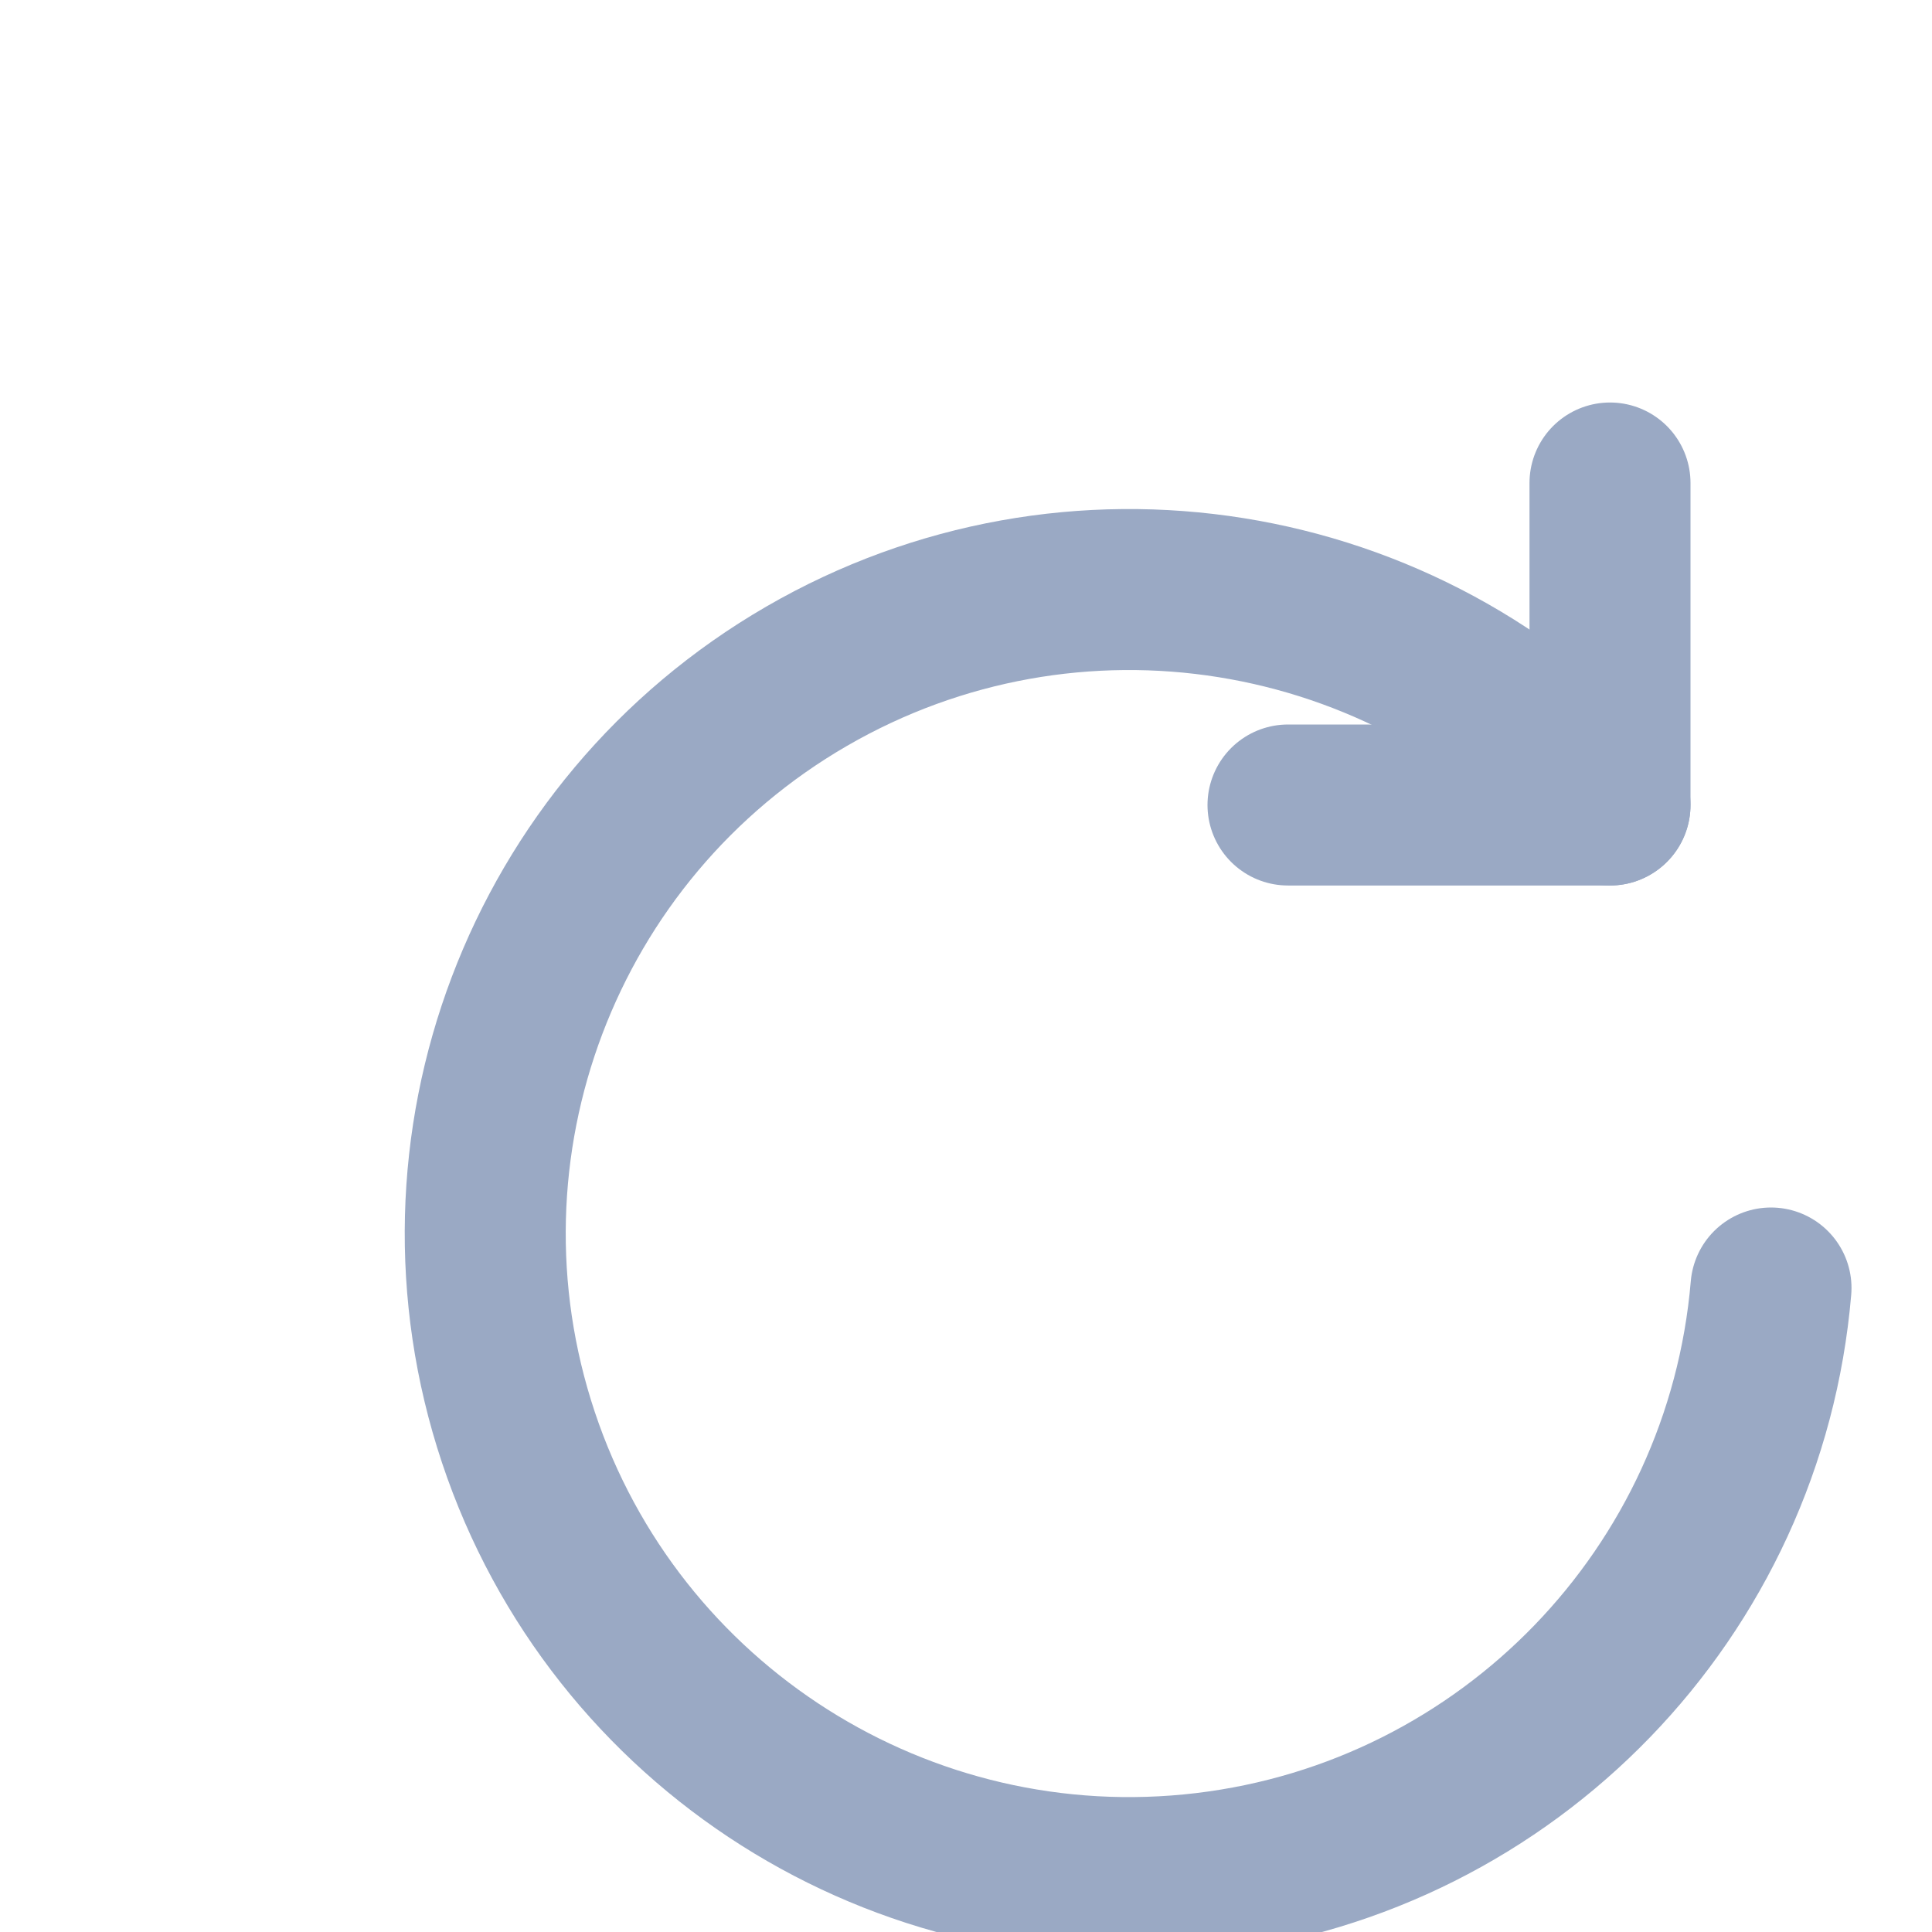
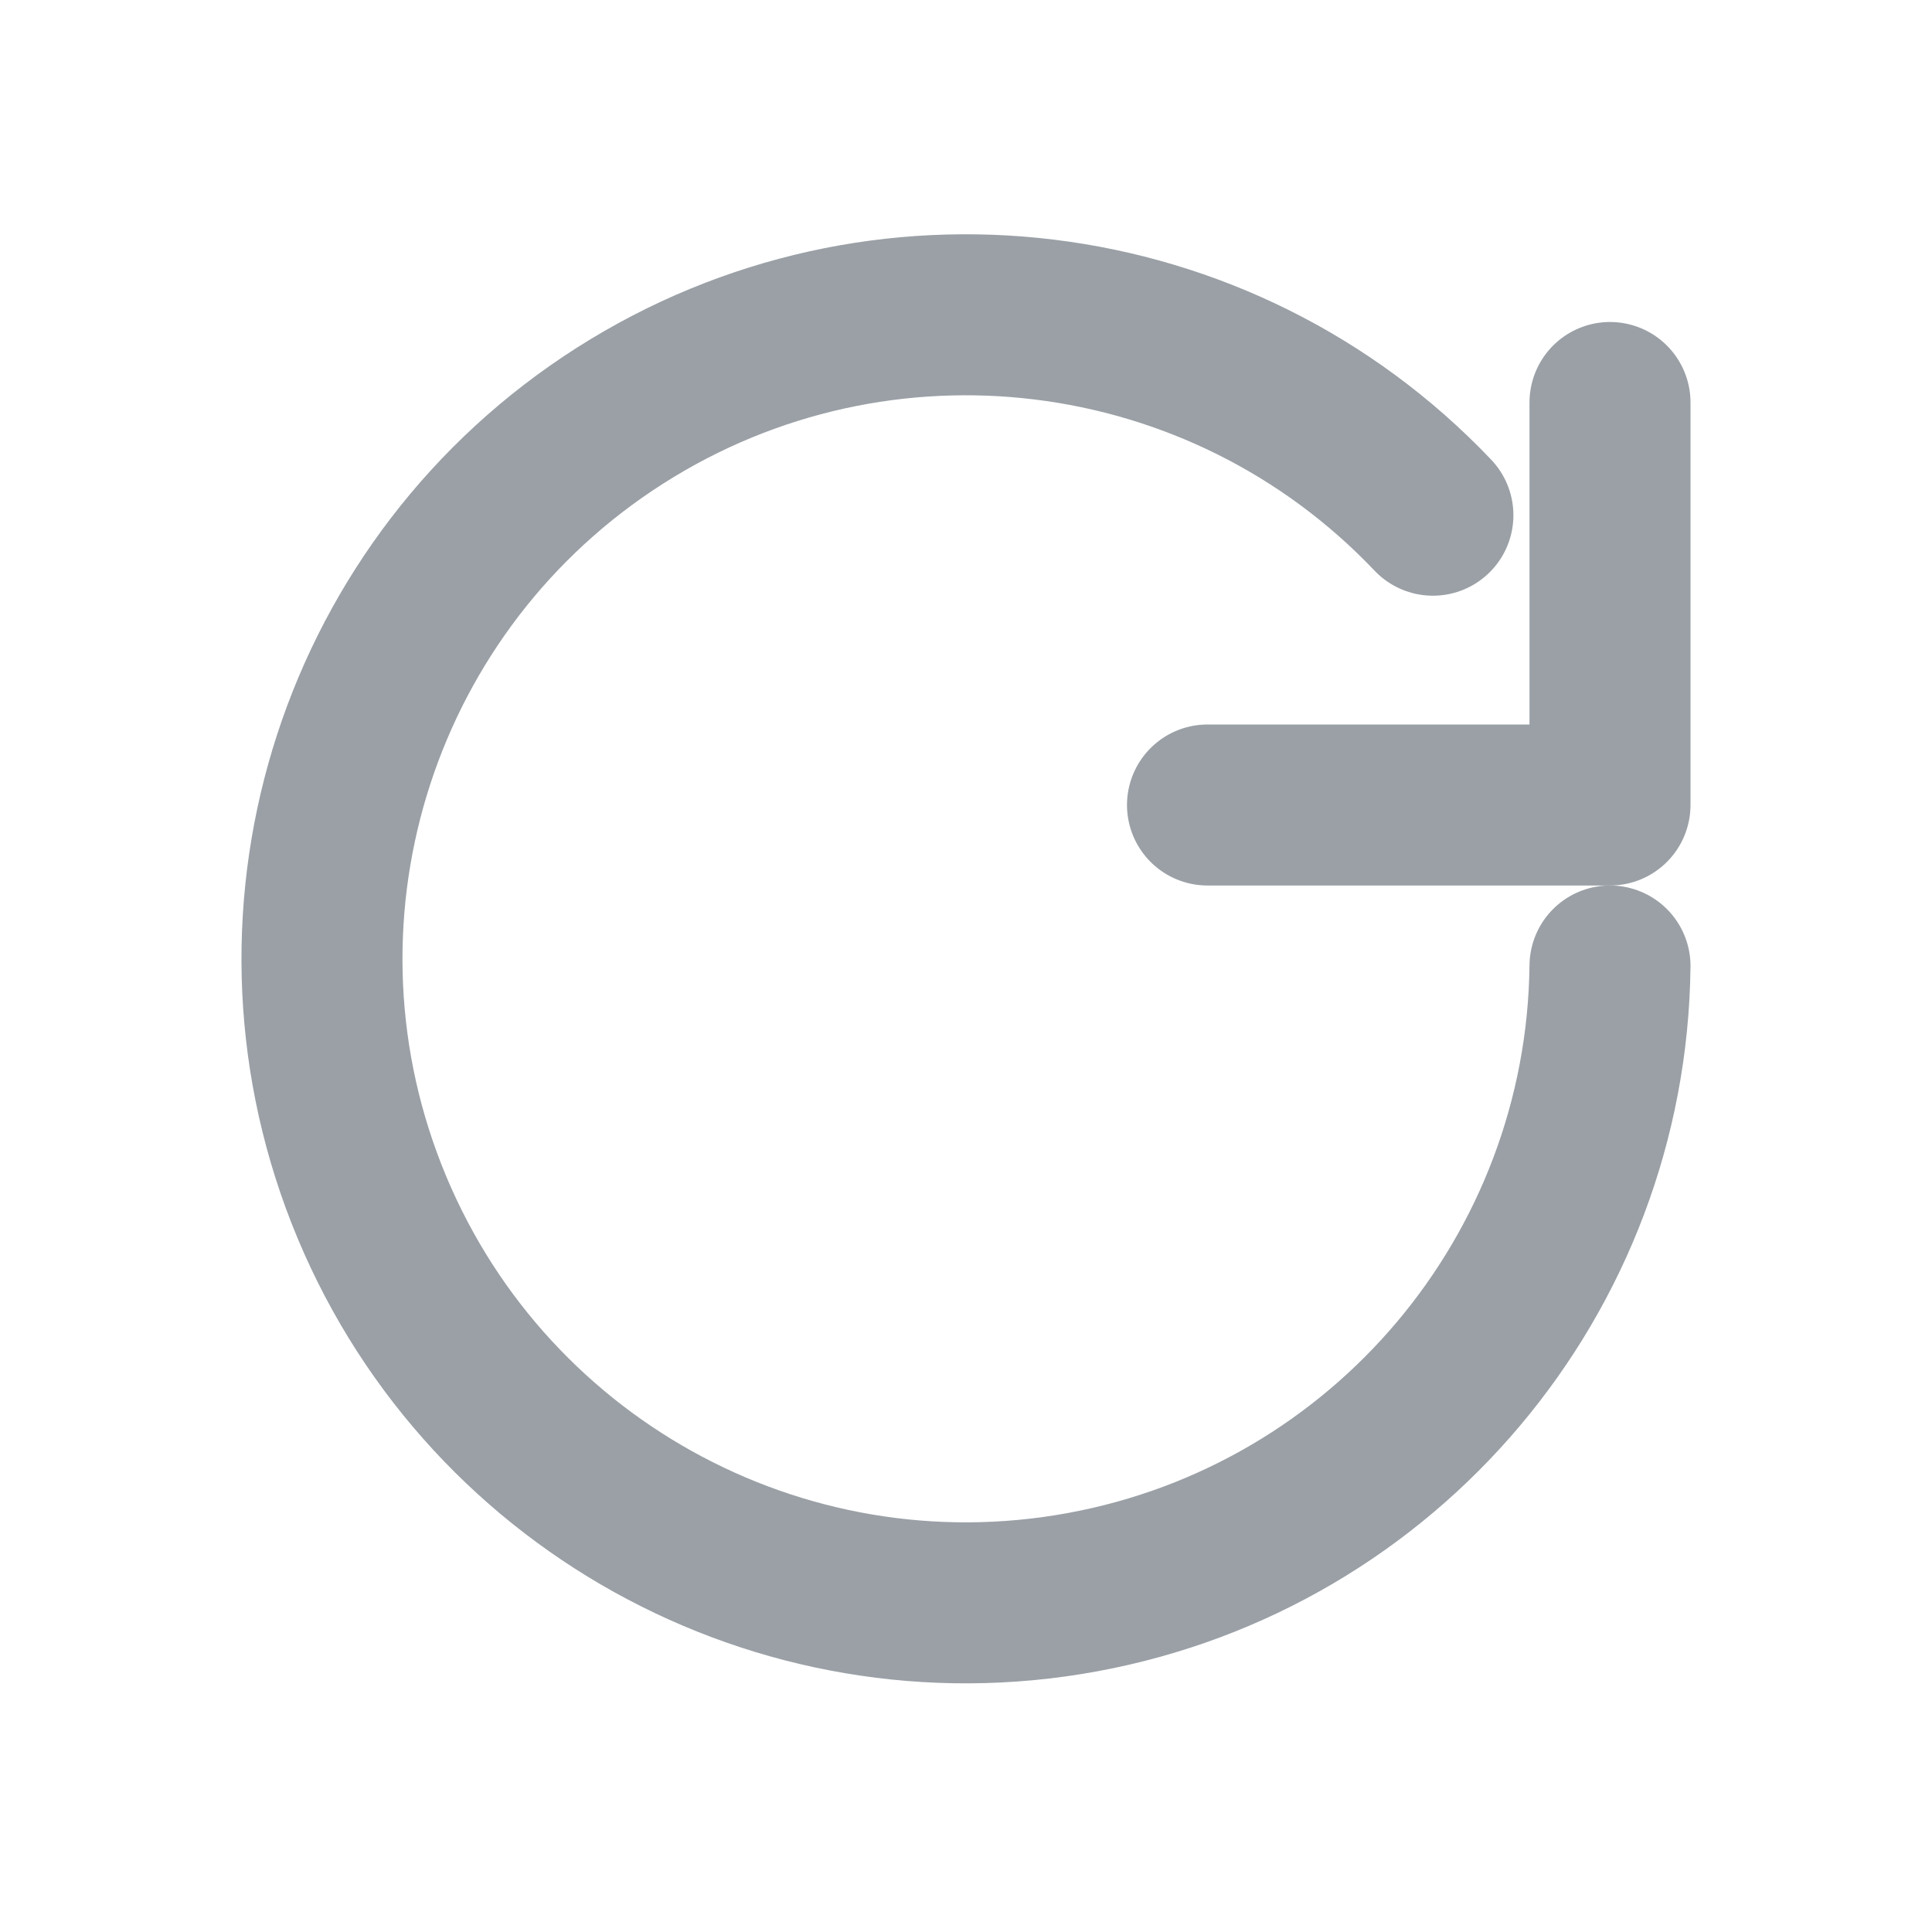
<svg xmlns="http://www.w3.org/2000/svg" viewBox="0 0 24 24">
-   <path d="M20 6v4h-4" fill="none" stroke="#9aa9c4" stroke-width="2" stroke-linecap="round" stroke-linejoin="round" />
-   <path d="M20 10a8 8 0 1 0 2 6" fill="none" stroke="#9aa9c4" stroke-width="2" stroke-linecap="round" stroke-linejoin="round" />
+   <path d="M20 12a8 8 0 1 1-2.2-5.6" fill="none" stroke="#9aa0a6" stroke-width="2" stroke-linecap="round" />
+   <path d="M20 5v5h-5" fill="none" stroke="#9aa0a6" stroke-width="2" stroke-linecap="round" stroke-linejoin="round" />
</svg>
